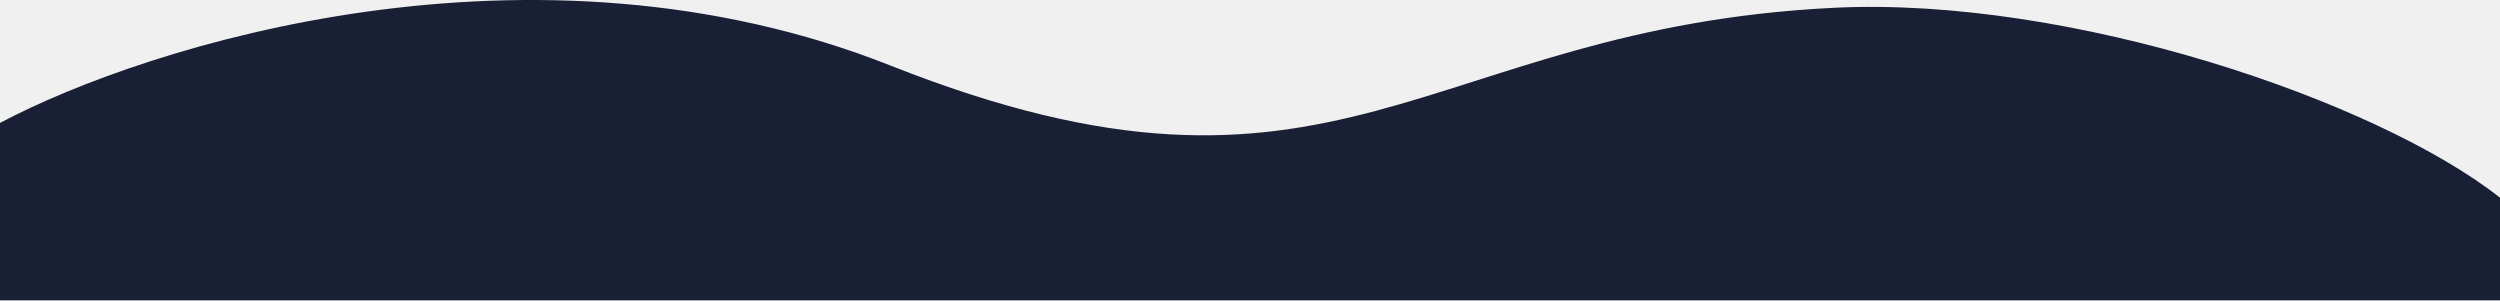
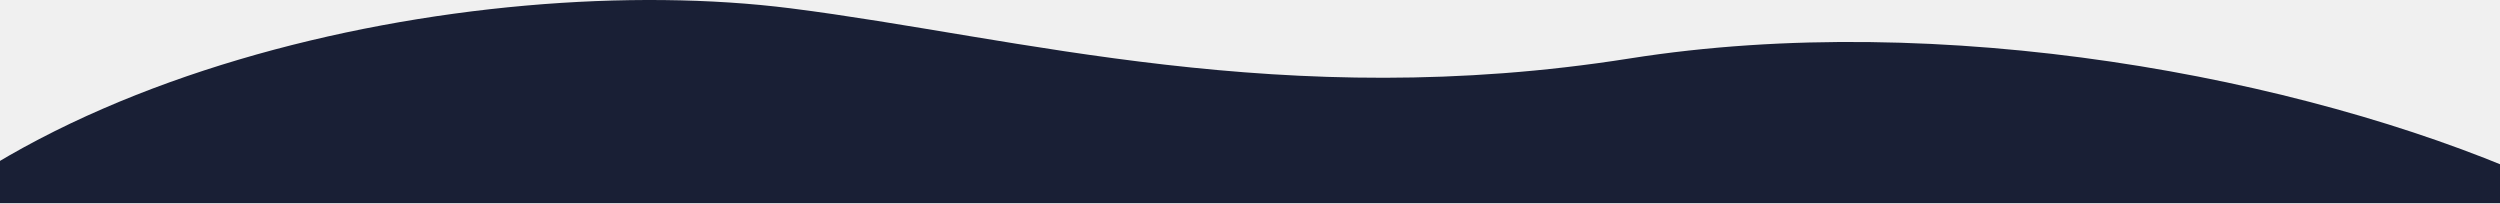
- <svg xmlns="http://www.w3.org/2000/svg" width="1440" height="173" viewBox="0 0 1440 173" fill="none">
-   <path d="M513.018 37.793C306.666 -43.962 85.026 25.737 0 70.806V173H1440V113.865C1368.82 57.84 1192.42 -2.275 1056.1 4.494C819.054 16.264 770.958 139.988 513.018 37.793Z" fill="#191f35" />
+ <svg xmlns="http://www.w3.org/2000/svg" width="1440" height="117" viewBox="0 0 1440 117" fill="none">
+   <g clip-path="url(#clip0)">
+     <path d="M455.5 4.804C272.5 -18.331 -18.617 41.298 -116.448 200.966C-136.232 228.375 -229.418 413.4 503.148 445.906C1463.99 488.543 1449.61 300.387 1517.5 276.804C1766.5 190.304 1298.5 -23.196 938.729 33.667C739.048 65.228 586.208 21.328 455.5 4.804Z" fill="#191f35" />
+   </g>
+   <defs>
+     <clipPath id="clip0">
+       <rect width="1718" height="117" fill="white" transform="translate(-131)" />
+     </clipPath>
+   </defs>
</svg>
